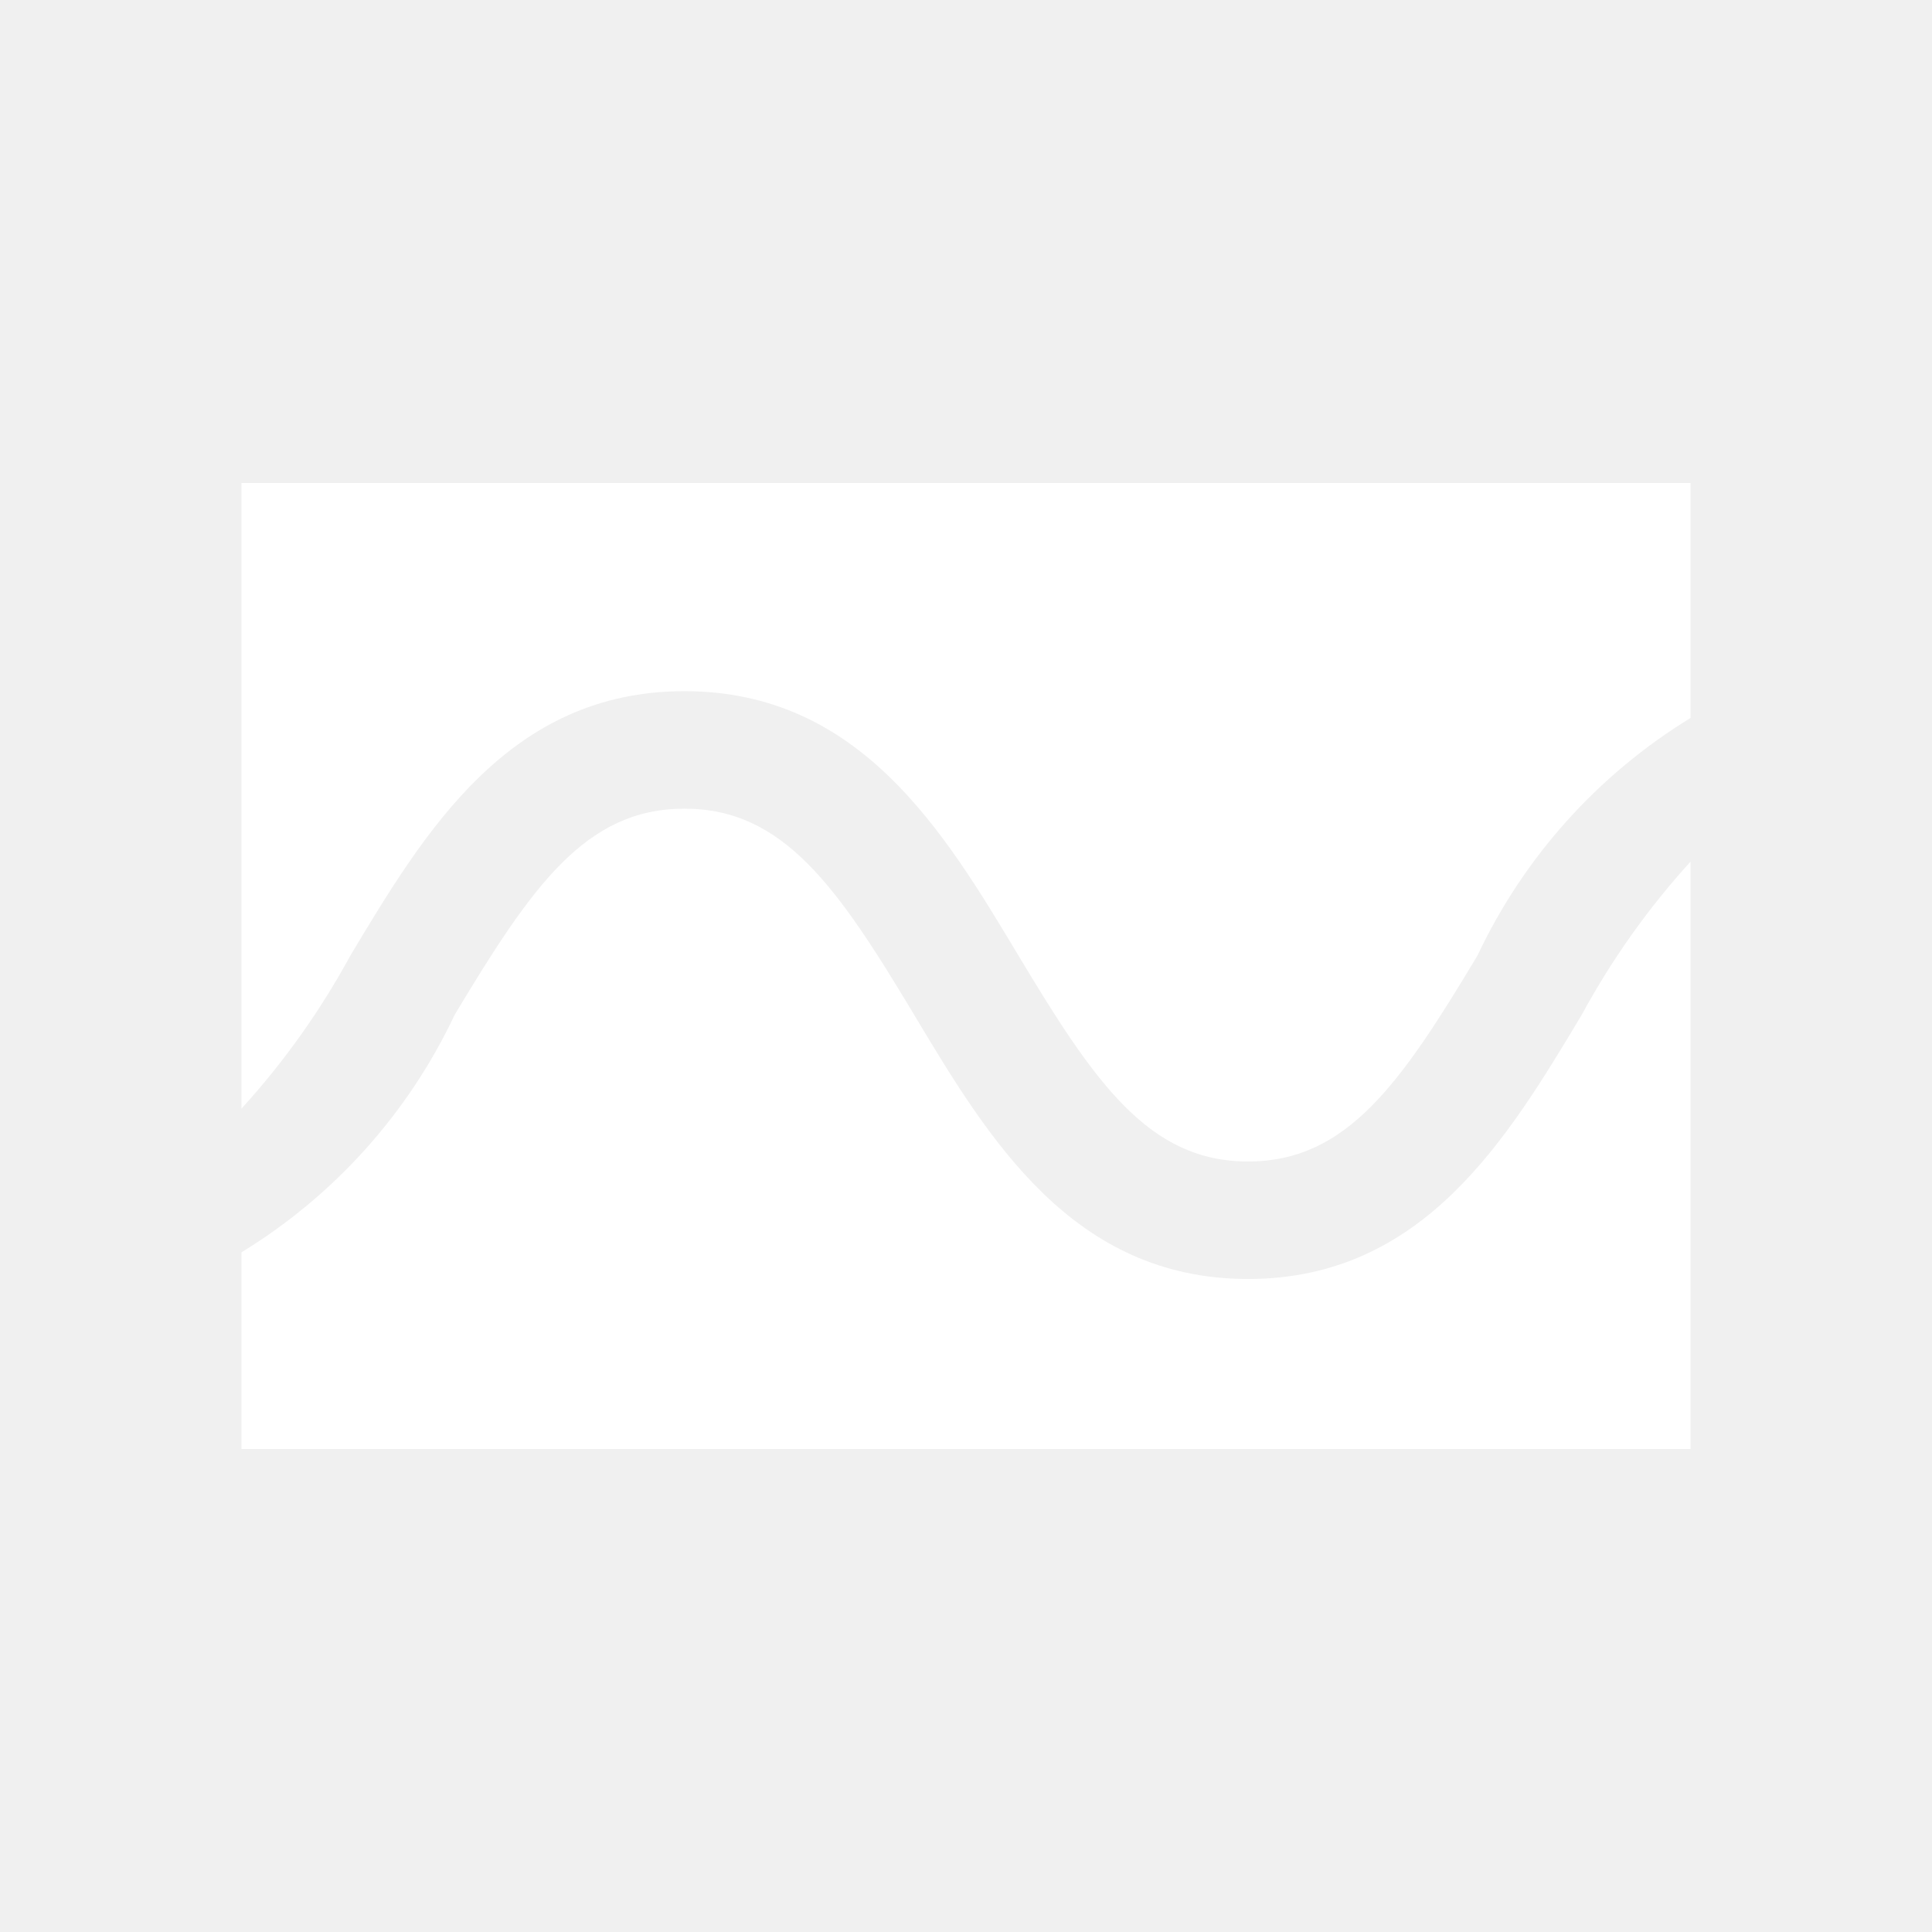
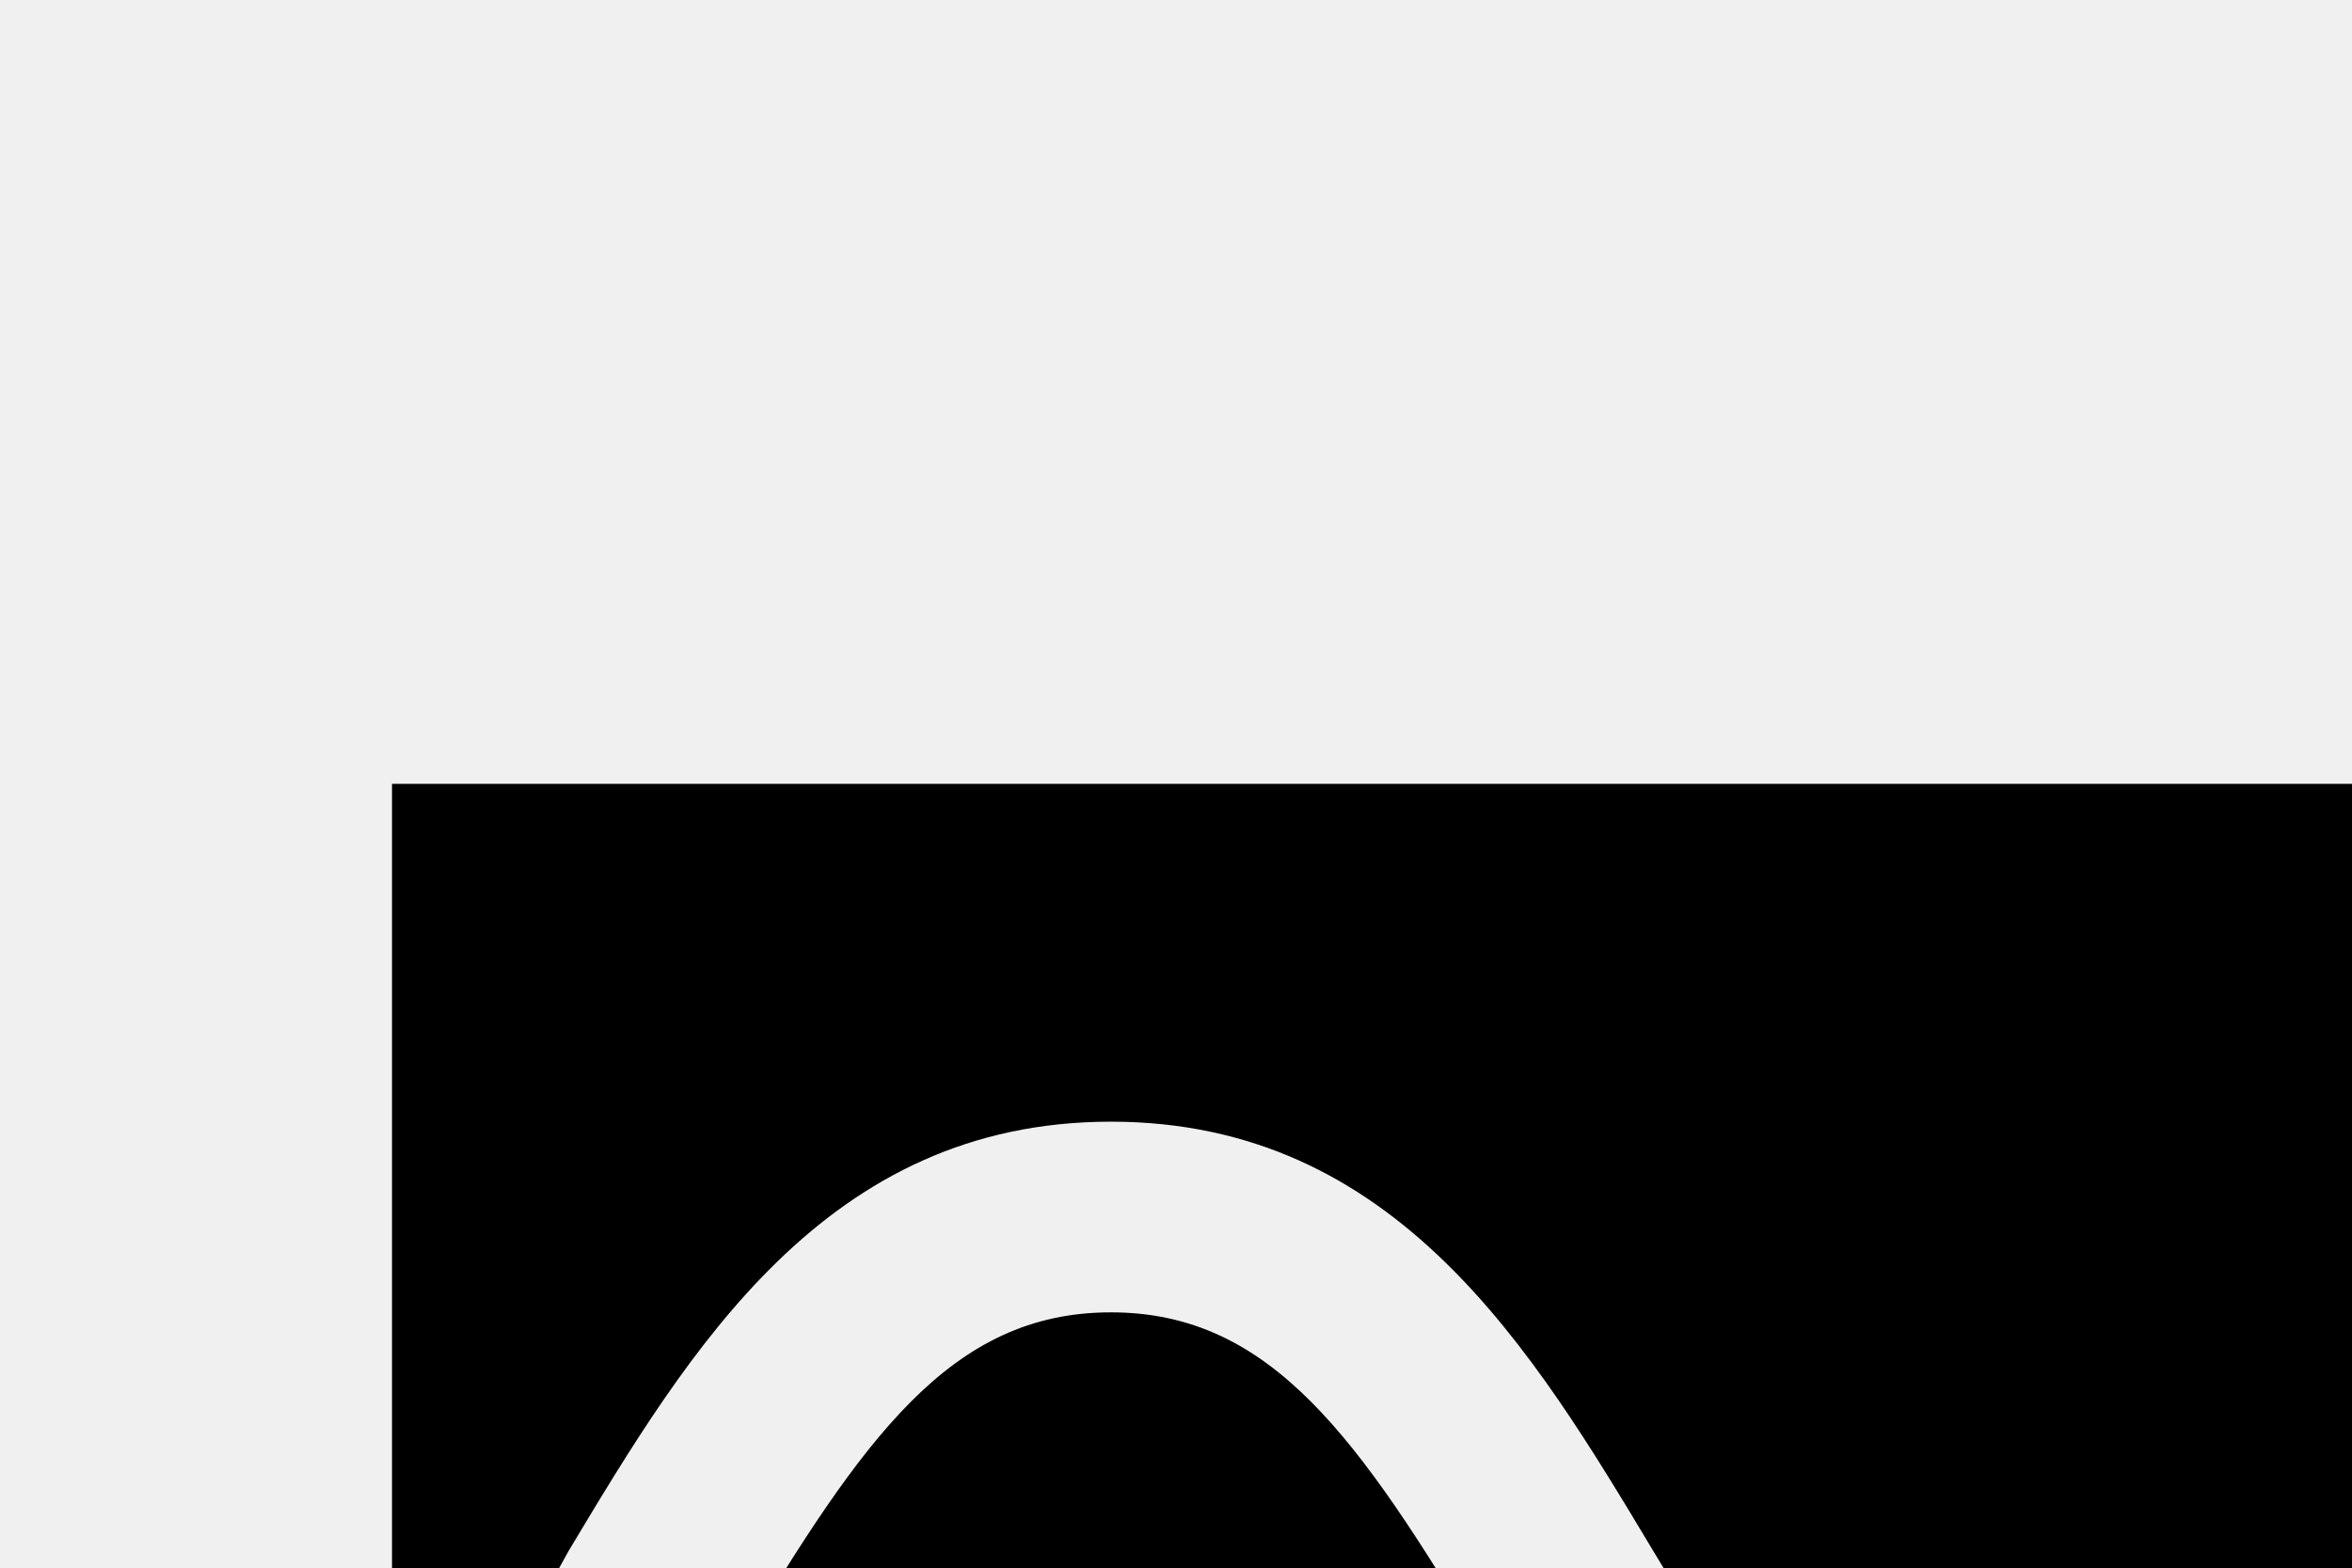
- <svg xmlns="http://www.w3.org/2000/svg" fill="white" height="800px" width="800px" id="Layer_1" data-name="Layer 1" viewBox="0 0 16 16">
+ <svg xmlns="http://www.w3.org/2000/svg" fill="currentColor" id="Layer_1" data-name="Layer 1">
  <path class="cls-1" d="M14,12H2V10.371A4.61,4.61,0,0,0,3.766,8.403c.637-1.061,1.082-1.706,1.902-1.706s1.266.645,1.902,1.706c.614,1.026,1.312,2.189,2.766,2.189,1.453,0,2.149-1.163,2.764-2.189A6.459,6.459,0,0,1,14,7.136Zm0-6.054A4.613,4.613,0,0,0,12.236,7.913c-.636,1.061-1.081,1.706-1.9,1.706-.82,0-1.266-.645-1.902-1.706C7.819,6.887,7.122,5.724,5.668,5.724S3.517,6.887,2.902,7.913A6.468,6.468,0,0,1,2,9.181V4H14Z" />
</svg>
